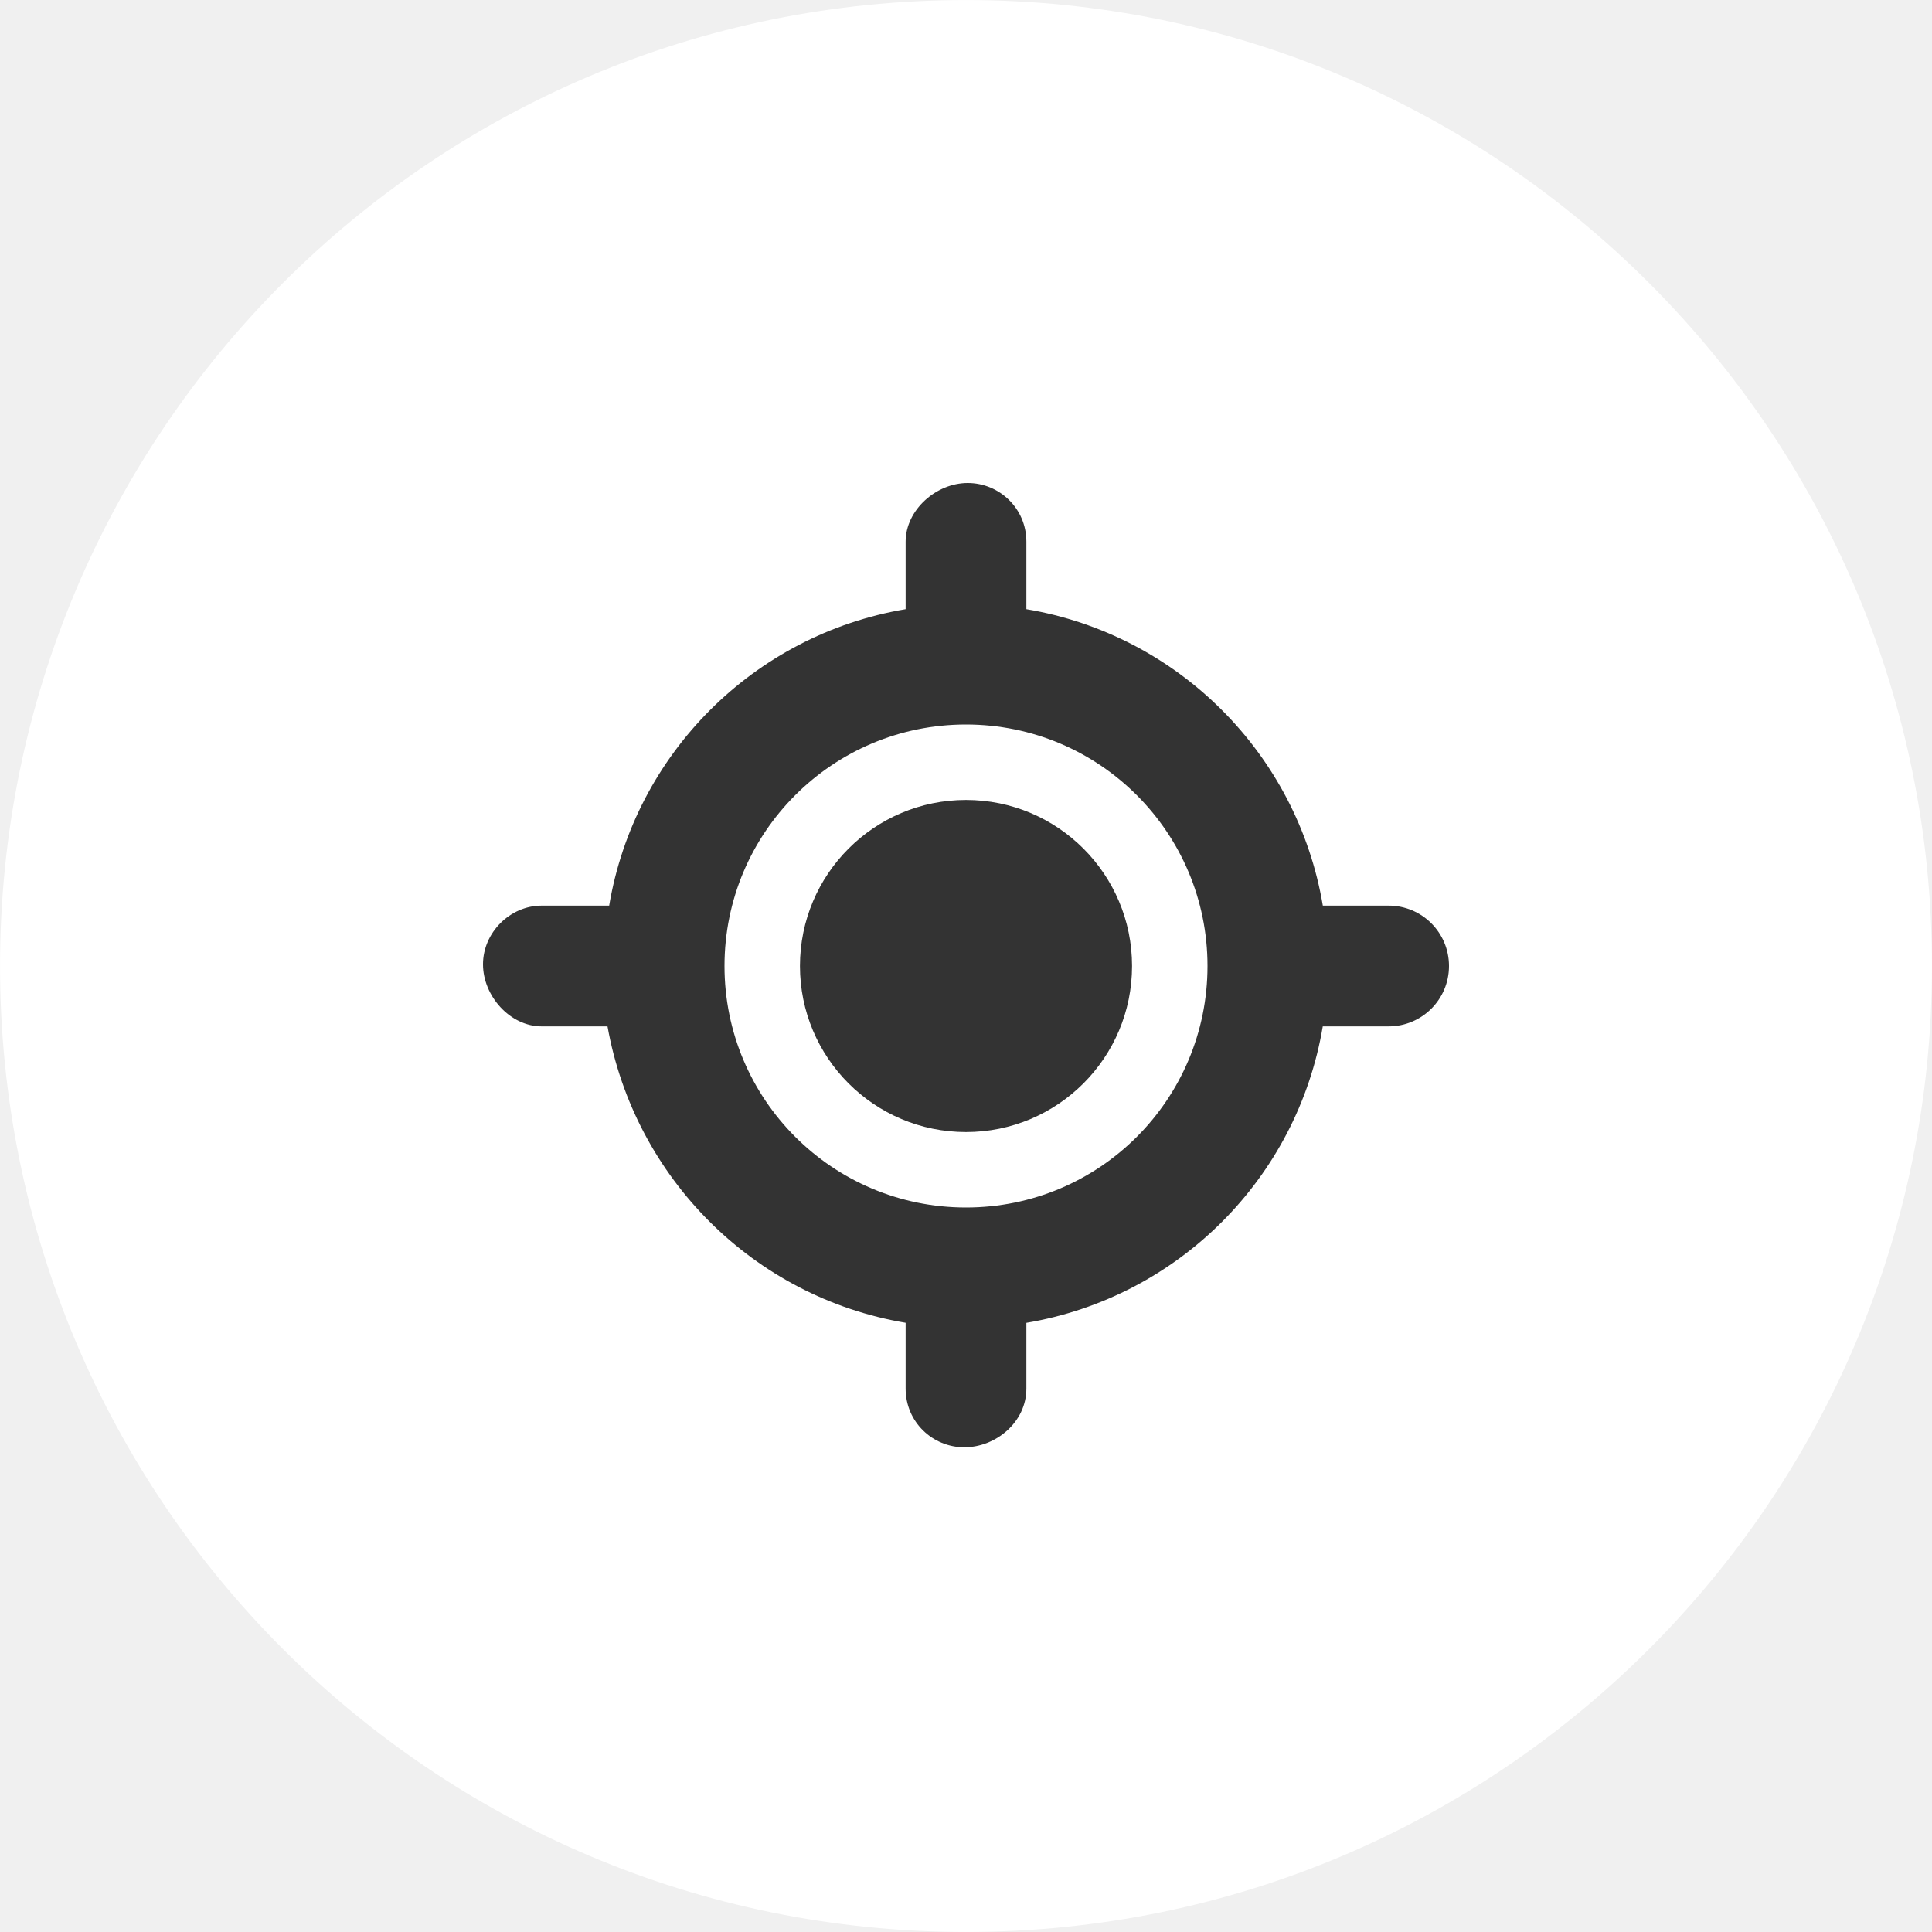
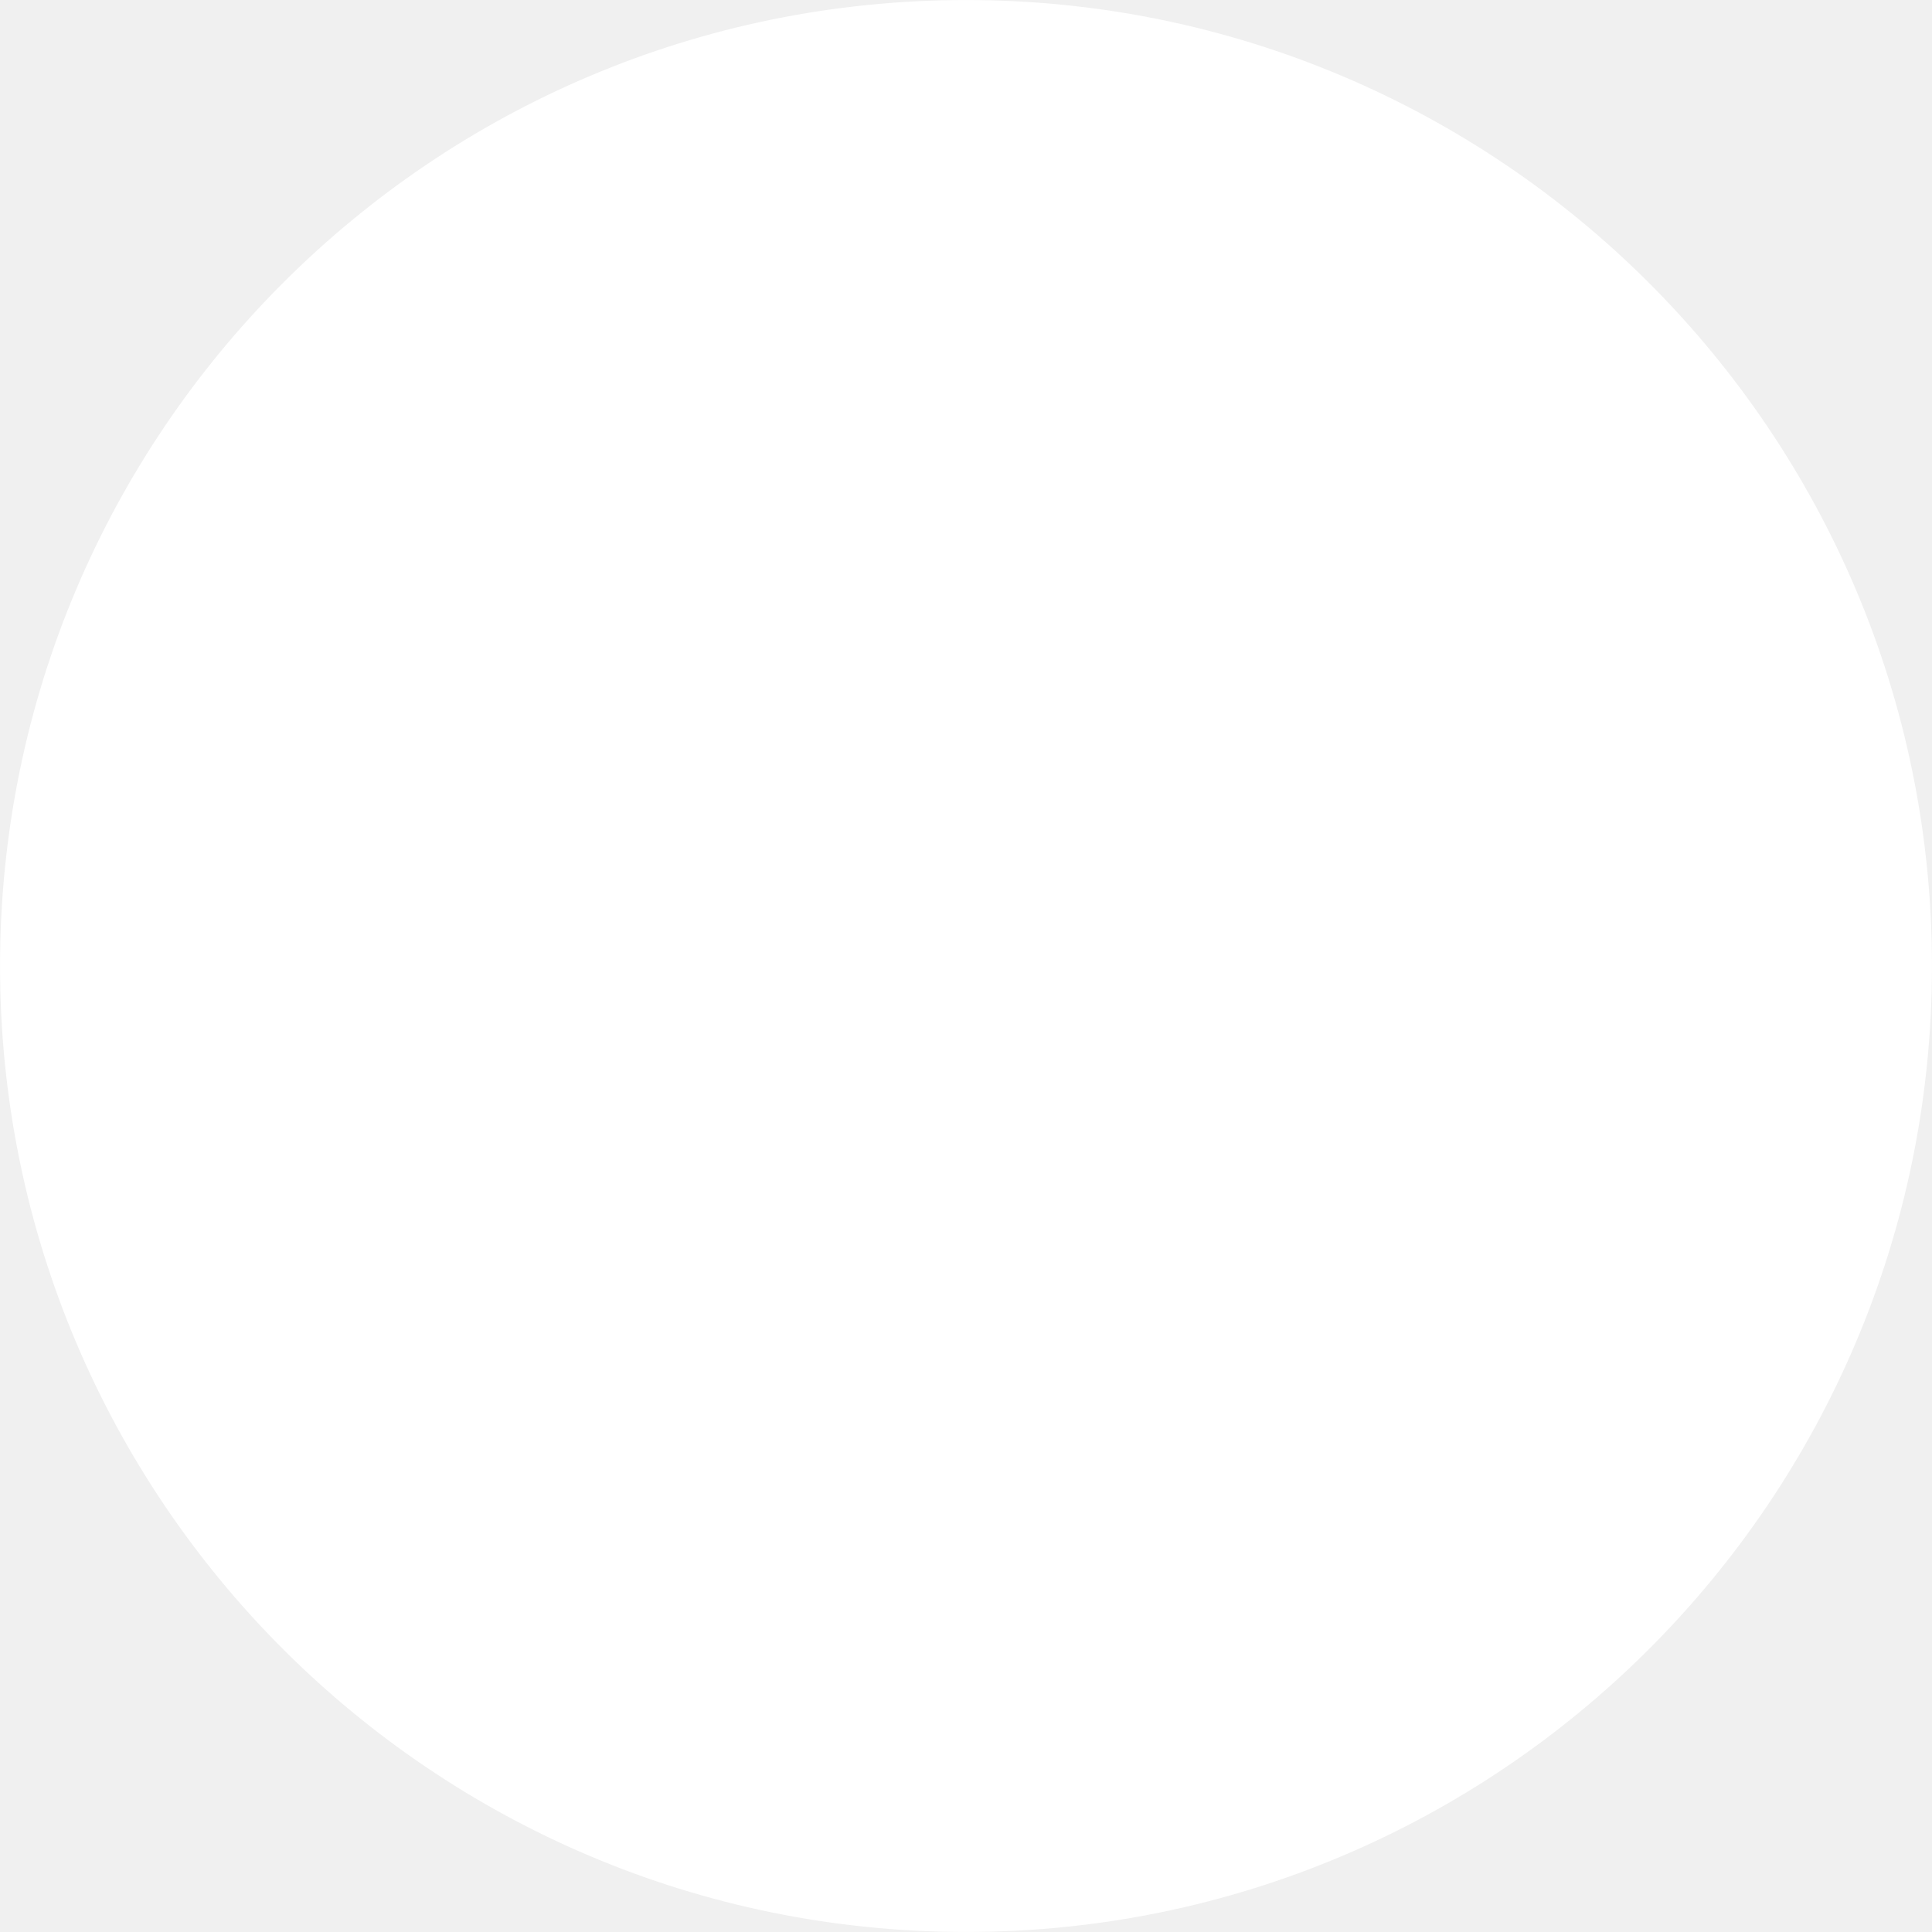
<svg xmlns="http://www.w3.org/2000/svg" fill="none">
  <circle cx="18" cy="18" r="17.571" fill="white" stroke="white" stroke-width="0.857" />
  <g clip-path="url(#clip0_2060_11330)">
    <path d="M25.875 16.875H24.649C24.173 14.048 21.952 11.826 19.125 11.351V10.093C19.125 9.472 18.621 9 18.032 9C17.442 9 16.875 9.504 16.875 10.093V11.351C14.048 11.826 11.826 14.048 11.351 16.875H10.093C9.504 16.875 9 17.378 9 17.968C9 18.559 9.504 19.125 10.093 19.125H11.32C11.826 21.952 14.048 24.173 16.875 24.648V25.874C16.875 26.497 17.378 26.968 17.968 26.968C18.559 26.968 19.125 26.497 19.125 25.875V24.649C21.952 24.173 24.173 21.952 24.648 19.125H25.874C26.497 19.125 27 18.622 27 18C27 17.378 26.497 16.875 25.875 16.875ZM18 22.5C15.513 22.5 13.5 20.487 13.5 18C13.5 15.513 15.513 13.5 18 13.5C20.487 13.5 22.5 15.513 22.5 18C22.5 20.487 20.489 22.5 18 22.5Z" fill="#333333" />
    <path d="M18 14.906C16.291 14.906 14.906 16.291 14.906 18C14.906 19.709 16.291 21.094 18 21.094C19.709 21.094 21.094 19.709 21.094 18C21.094 16.291 19.709 14.906 18 14.906Z" fill="#333333" />
  </g>
  <defs>
    <clipPath id="clip0_2060_11330">
-       <rect width="18" height="18" fill="white" transform="translate(9 9)" />
-     </clipPath>
+ </clipPath>
  </defs>
</svg>
